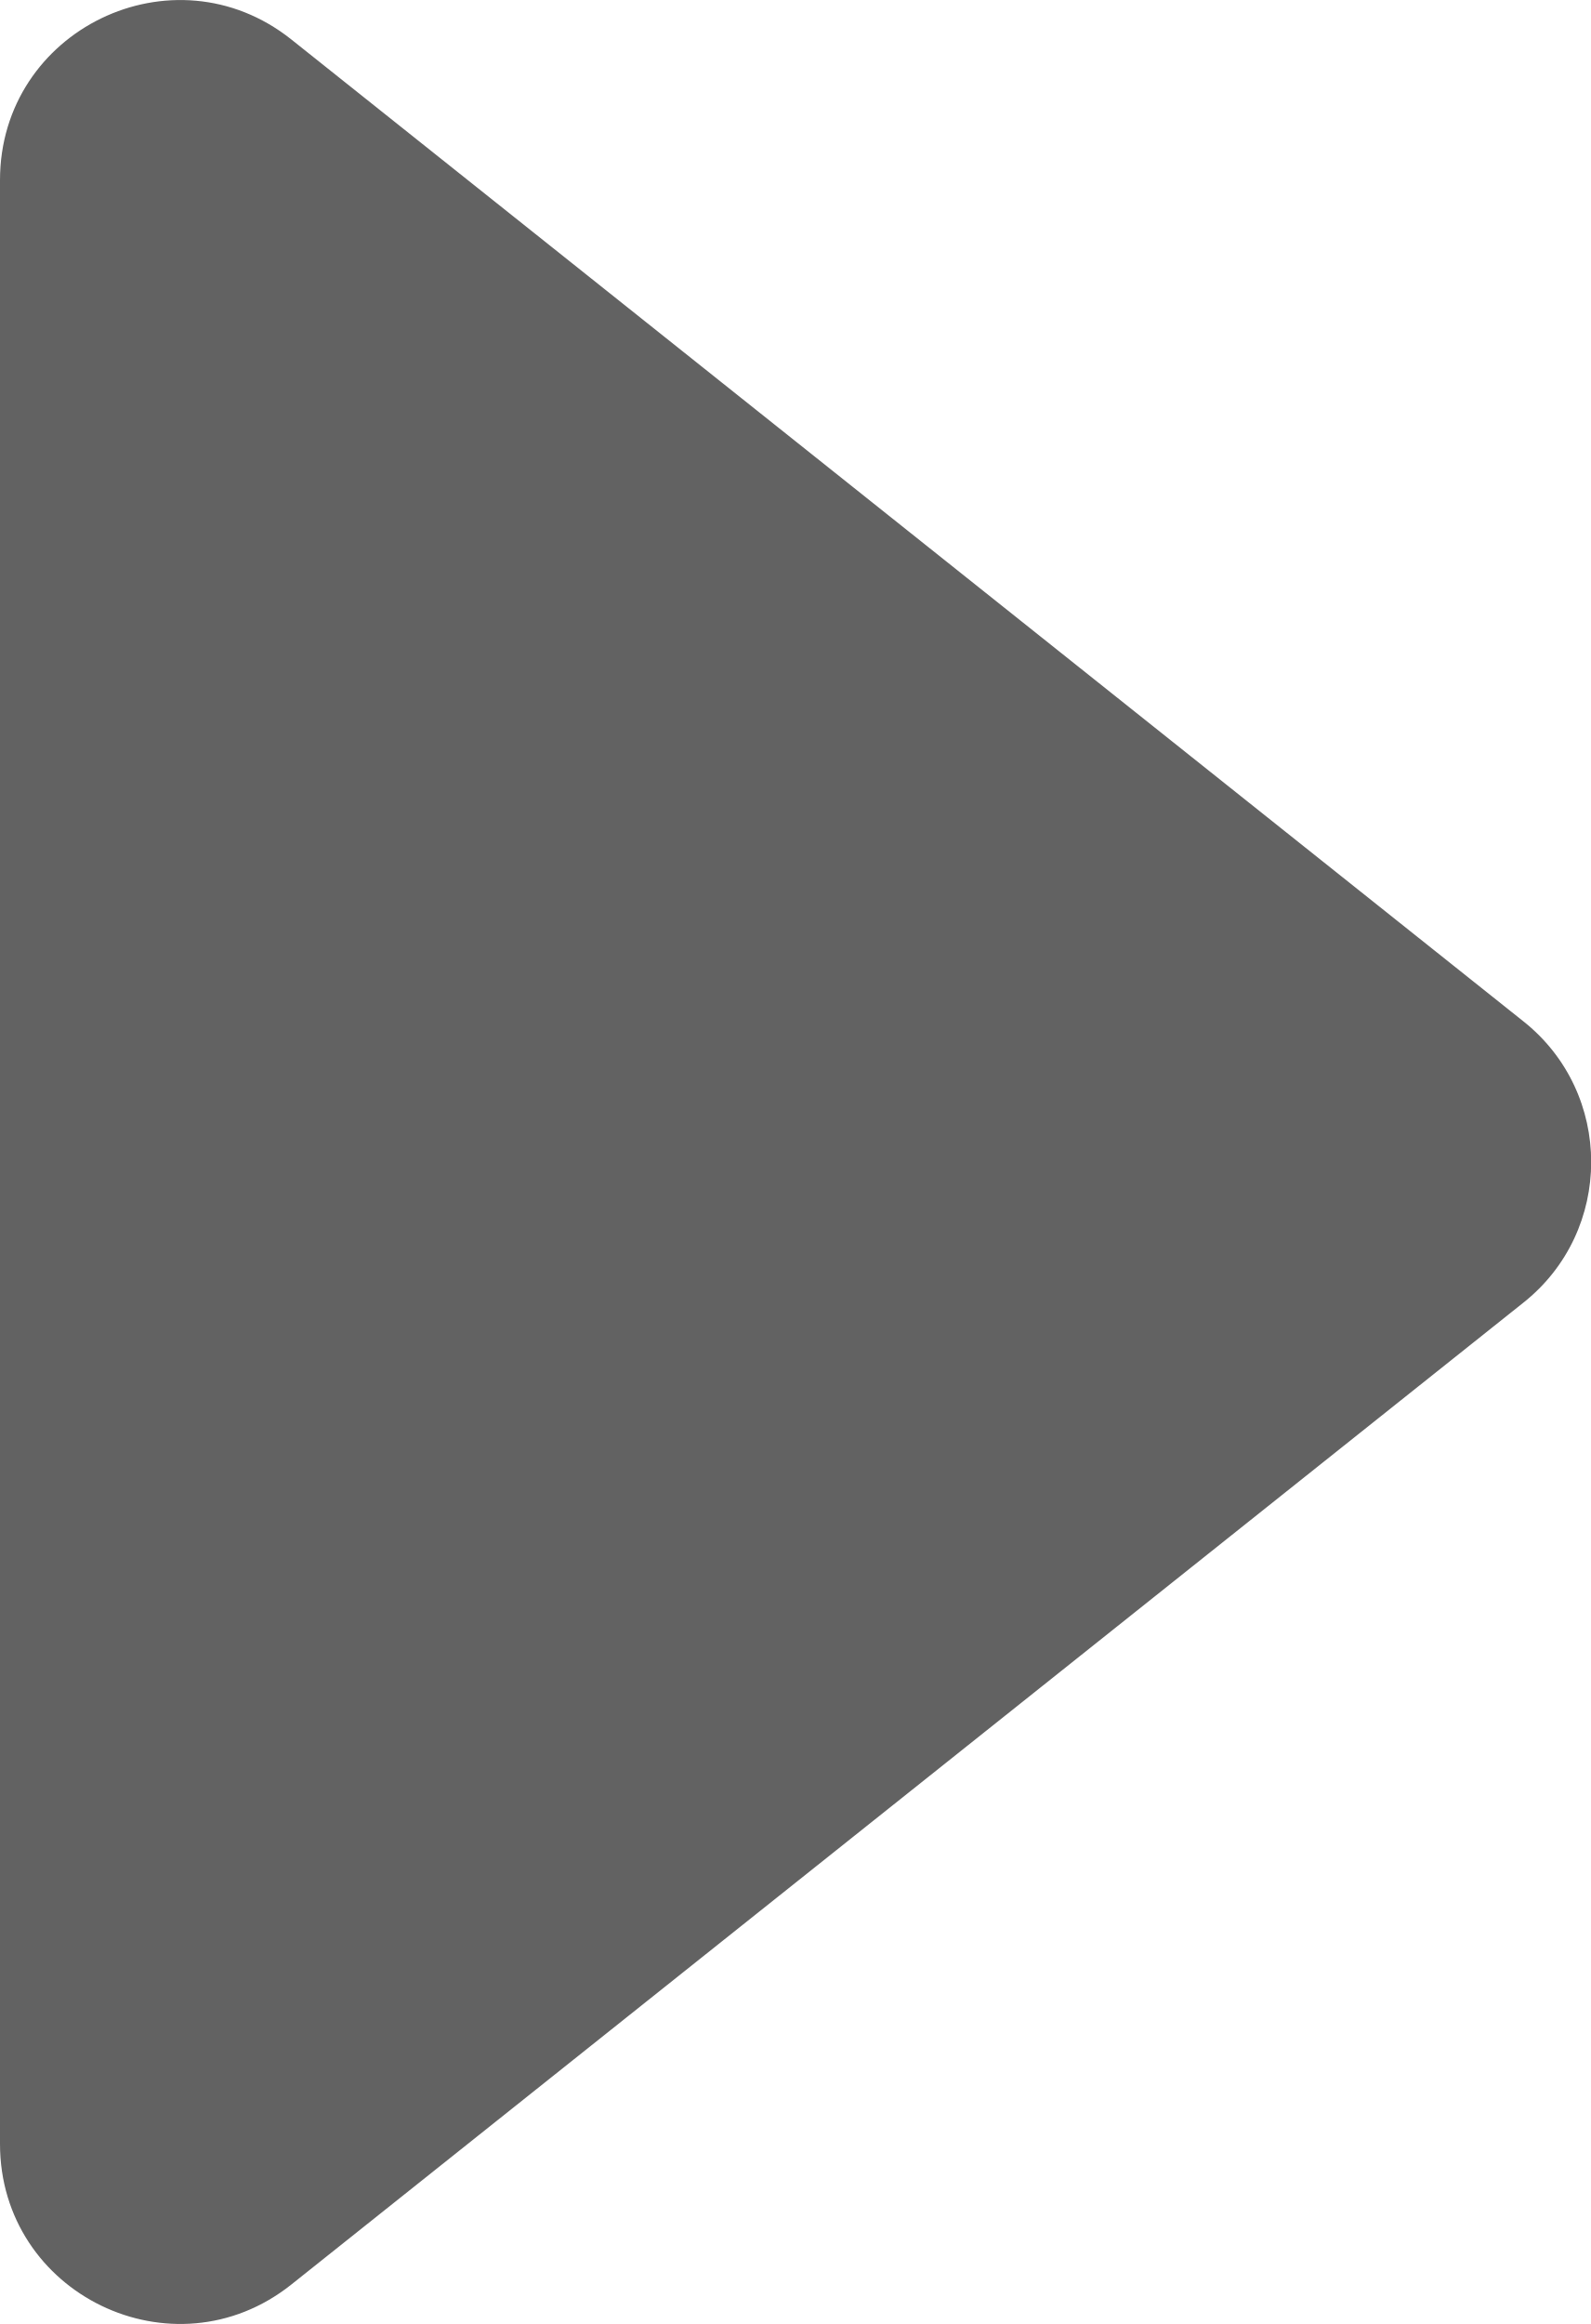
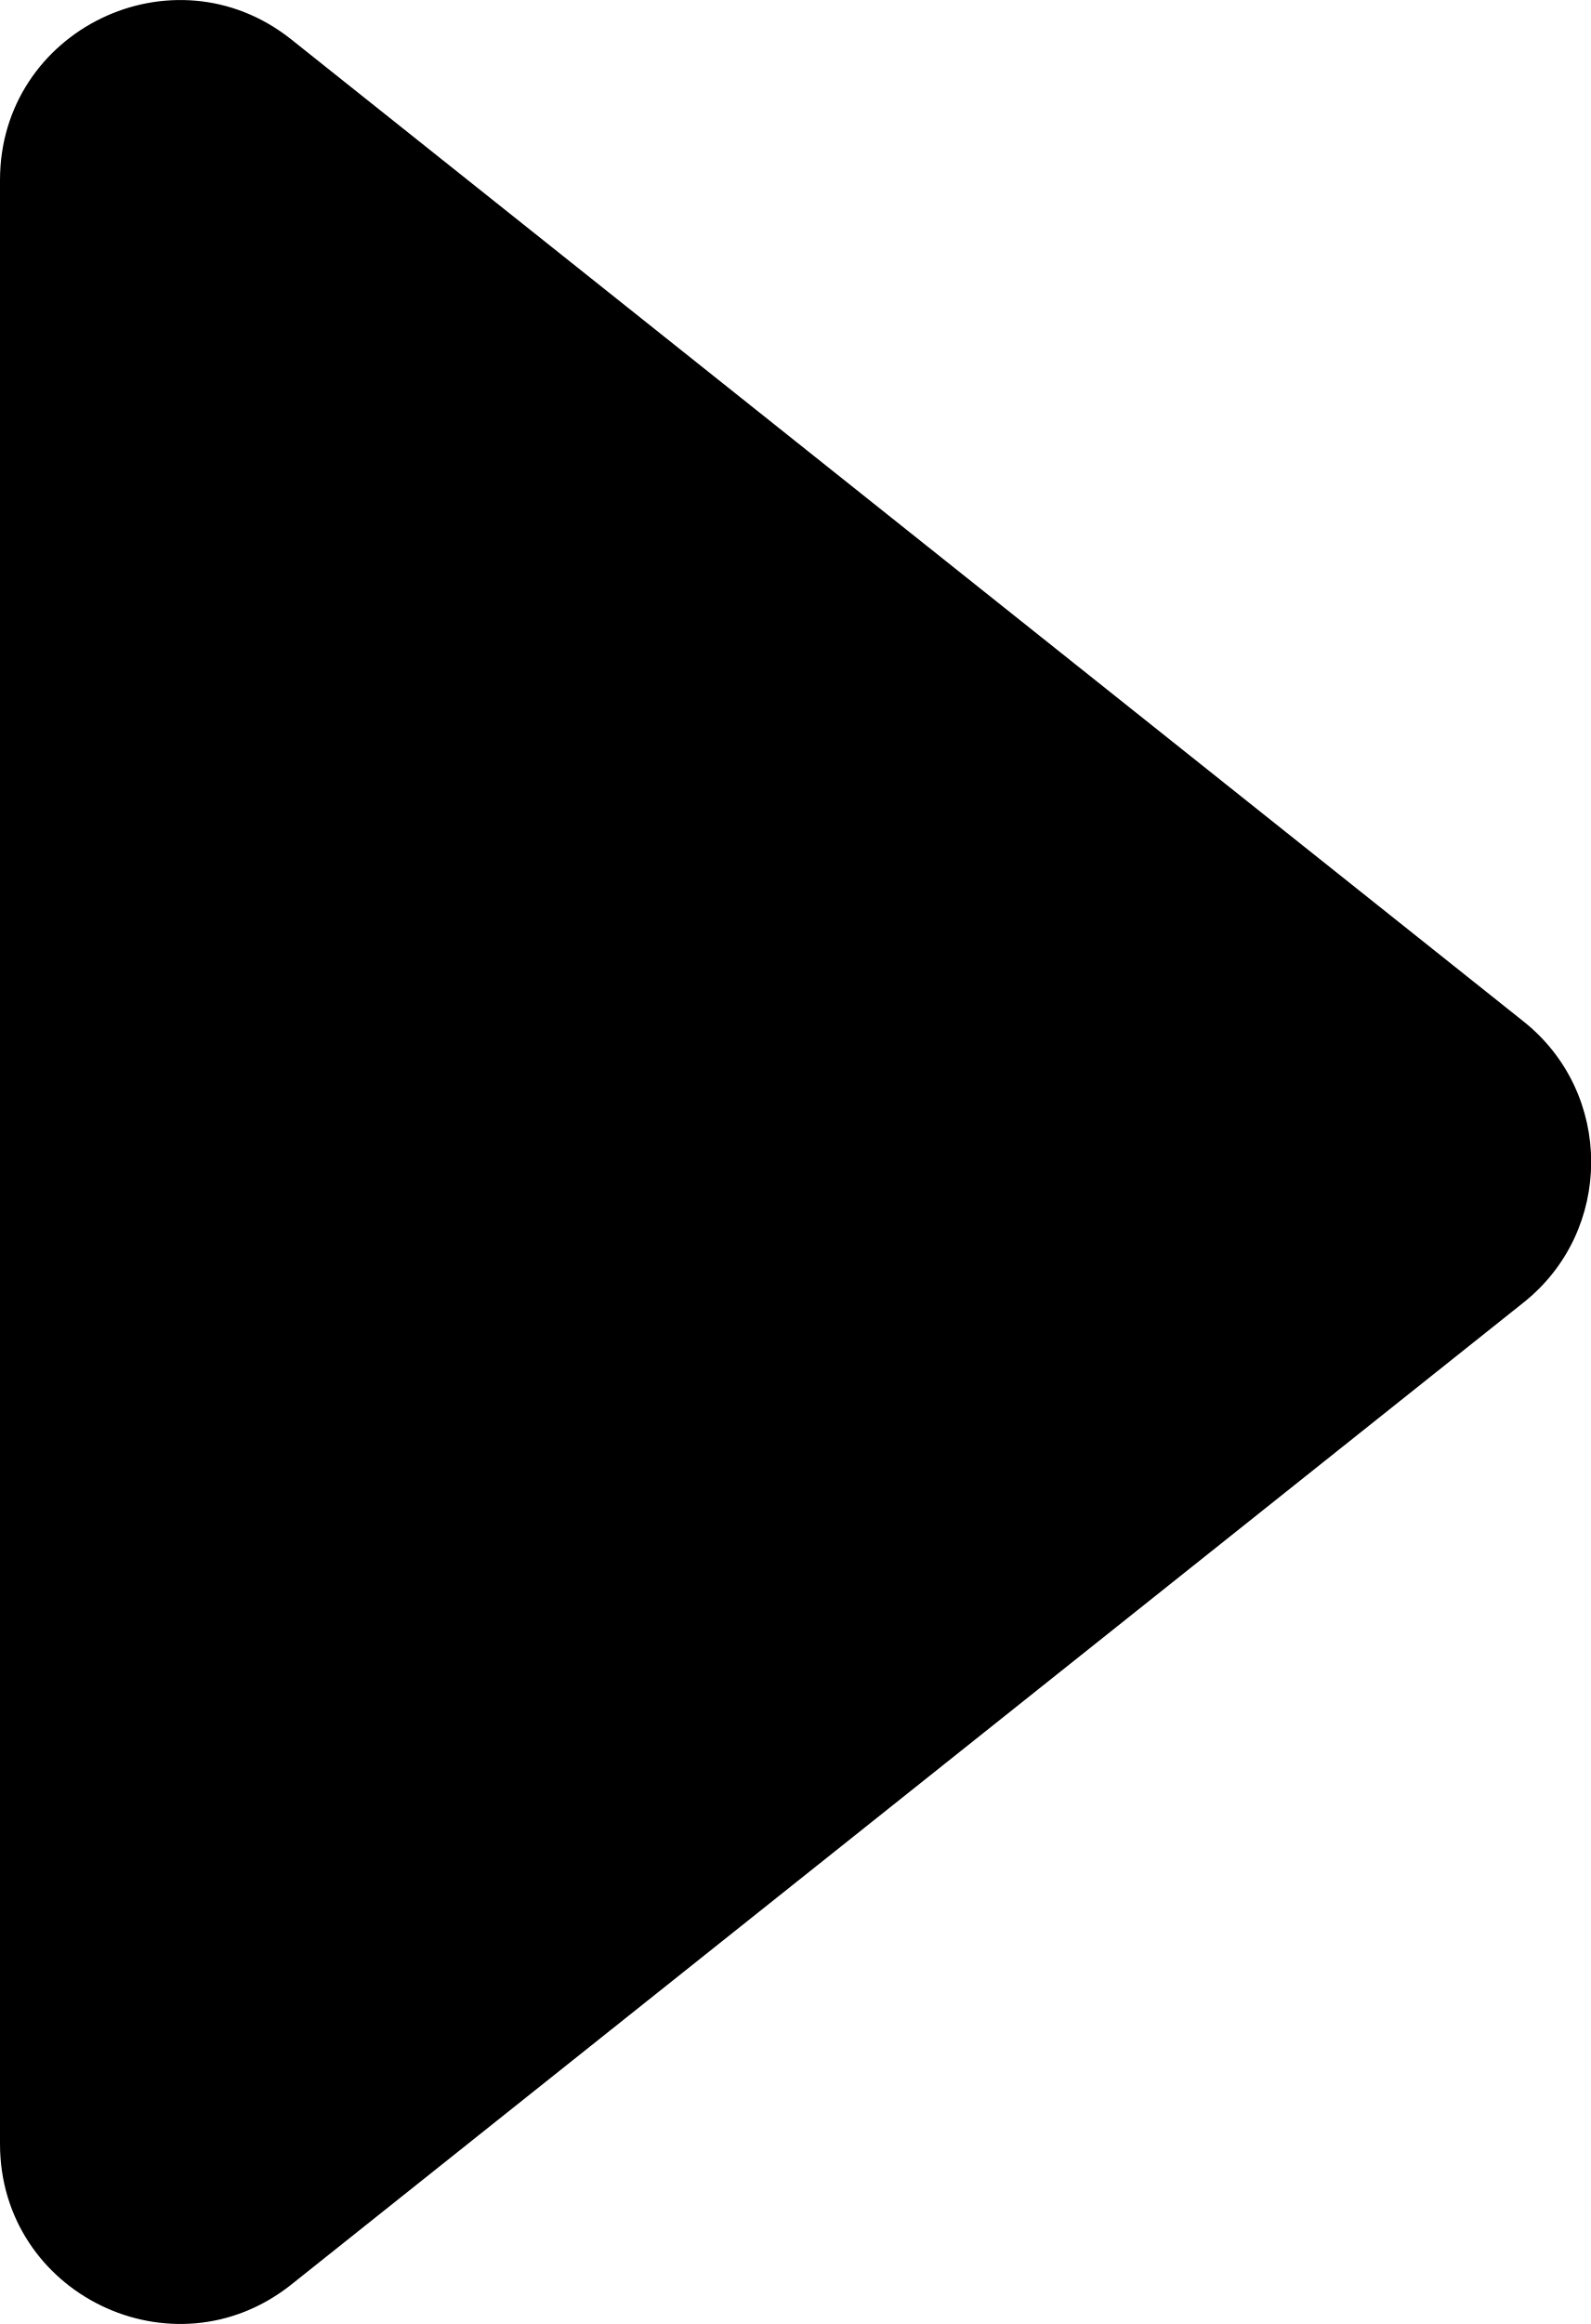
<svg xmlns="http://www.w3.org/2000/svg" version="1.1" id="Слой_1" x="0px" y="0px" viewBox="0 0 117.5 171.6" style="enable-background:new 0 0 117.5 171.6;" xml:space="preserve">
  <style type="text/css">
- 	.st0{fill:#626262;}
+ 	.st0{}
</style>
  <g>
    <path class="st0" d="M112.5,75.4l-91-72.5C12.8-4,0,2.2,0,13.3v145c0,11.1,12.8,17.3,21.5,10.4l91-72.5   C119.2,90.9,119.2,80.7,112.5,75.4z" />
  </g>
</svg>
